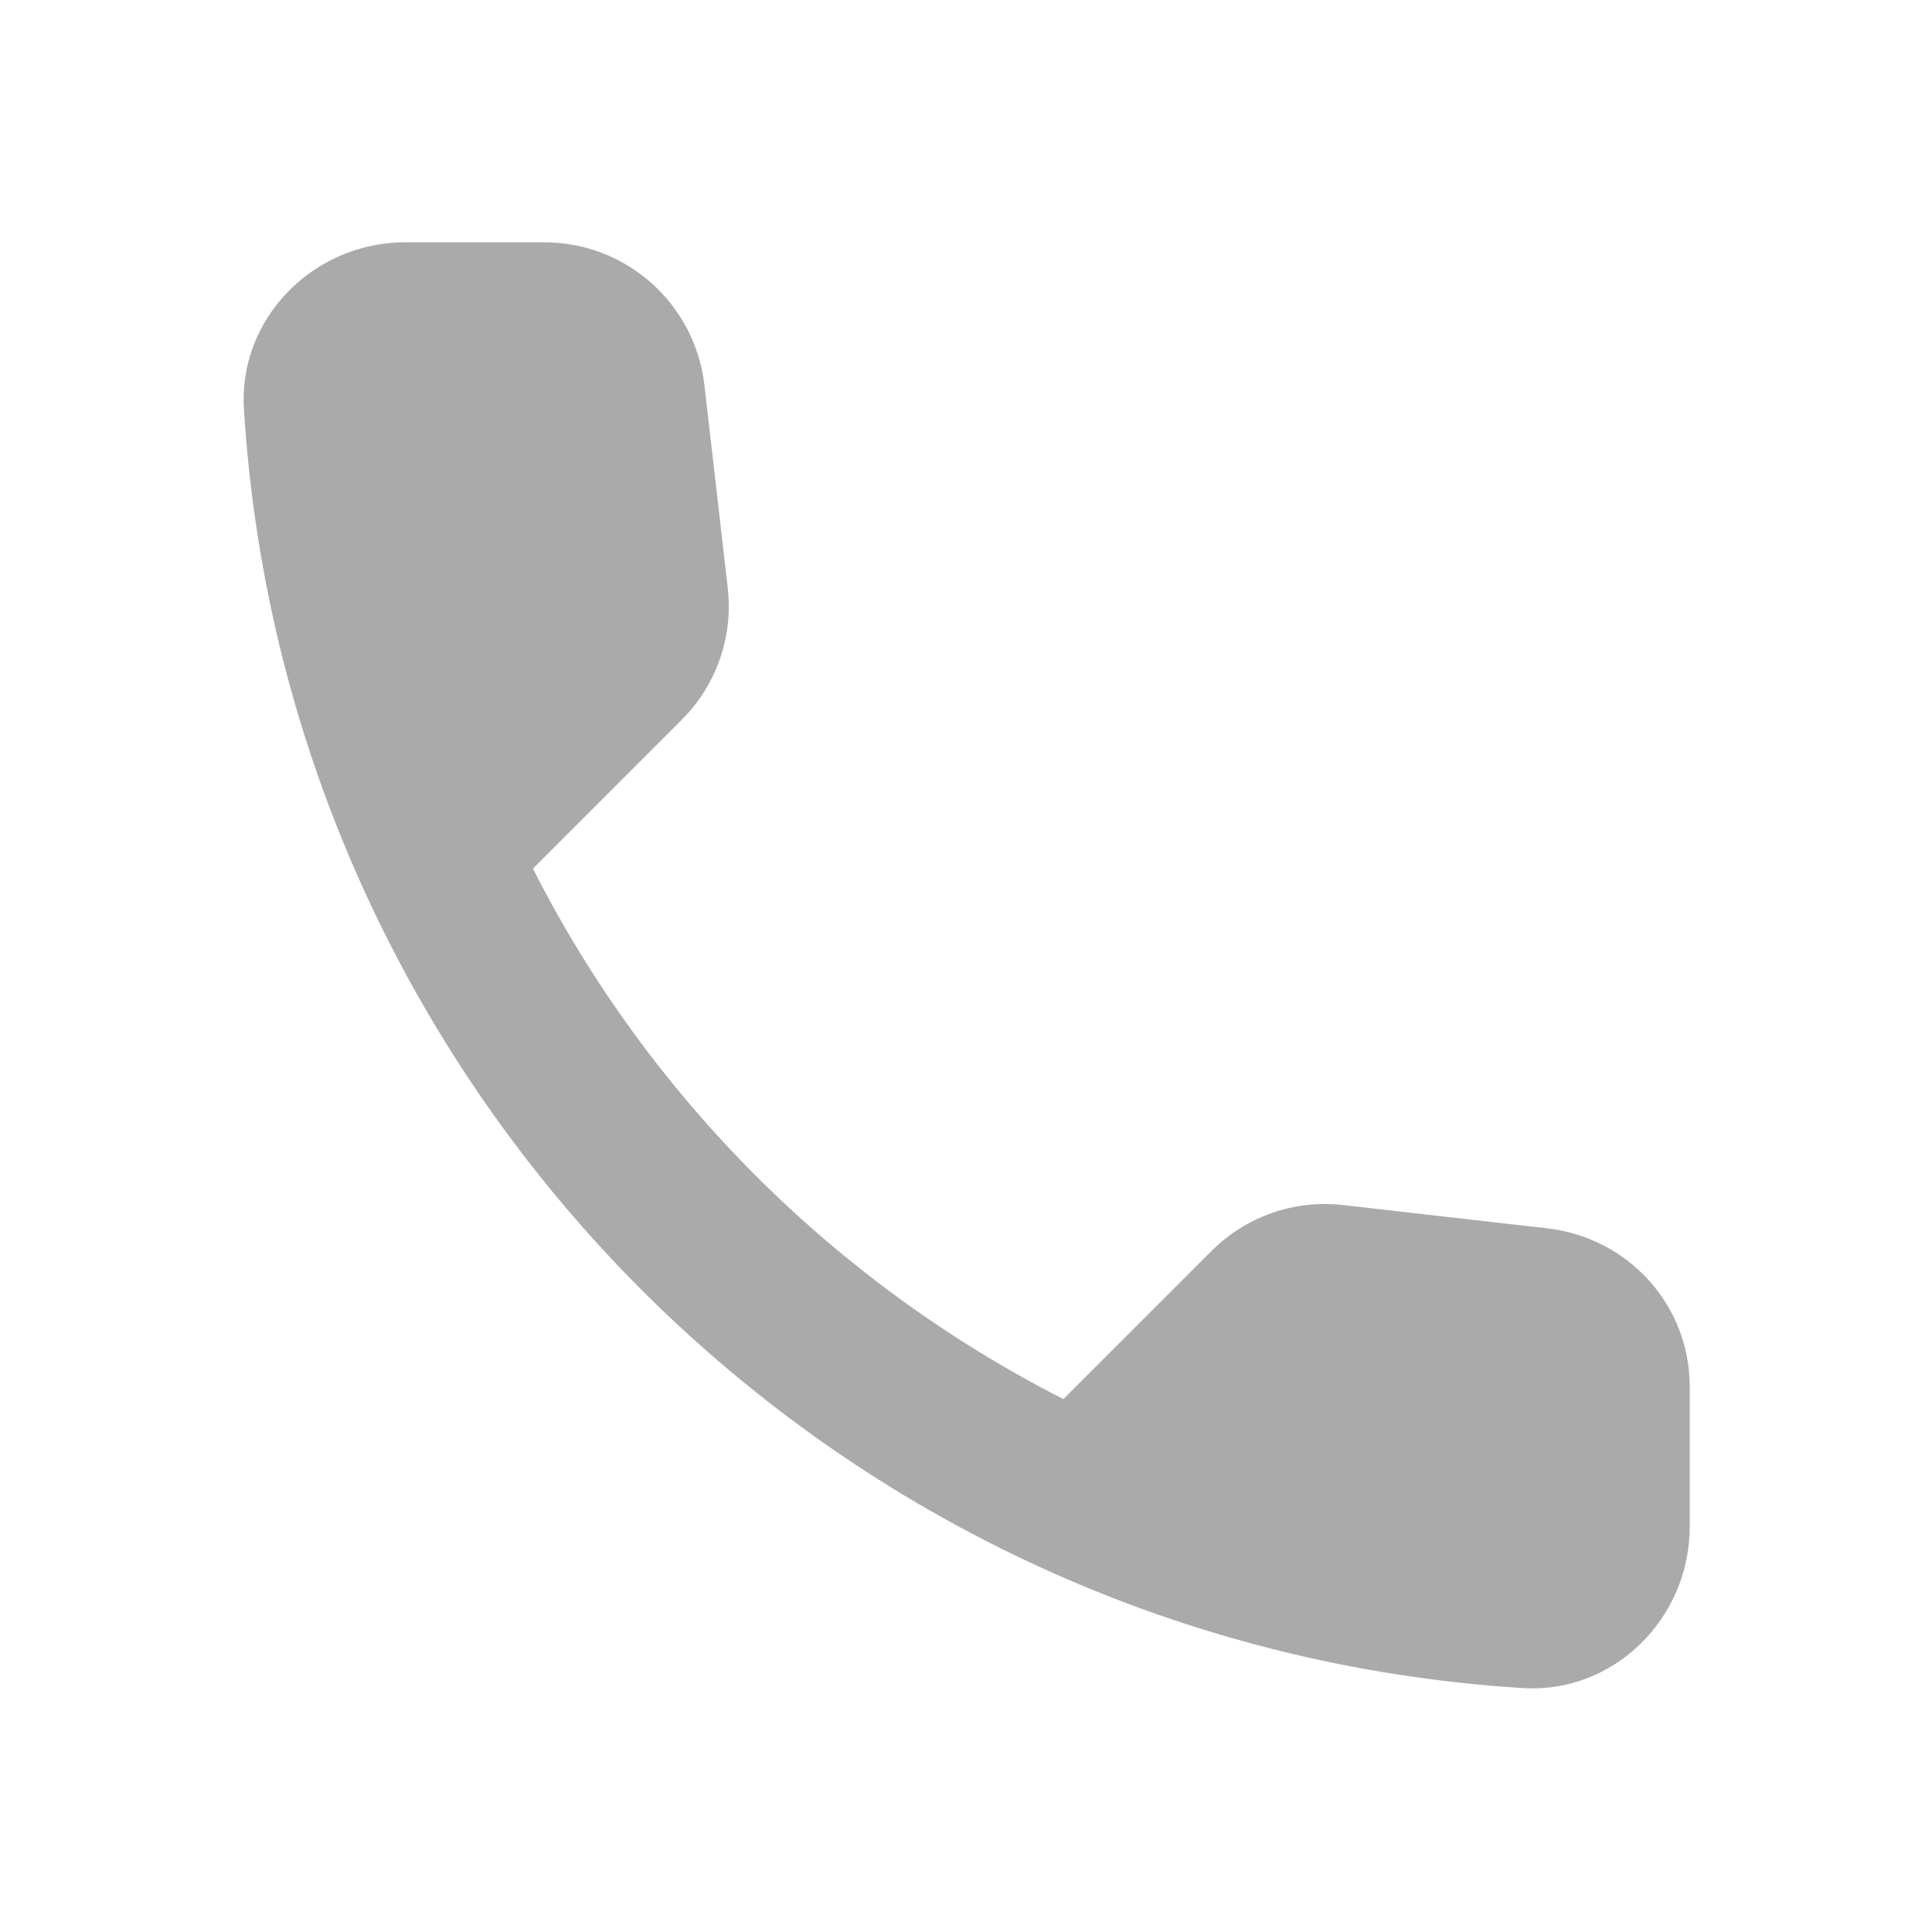
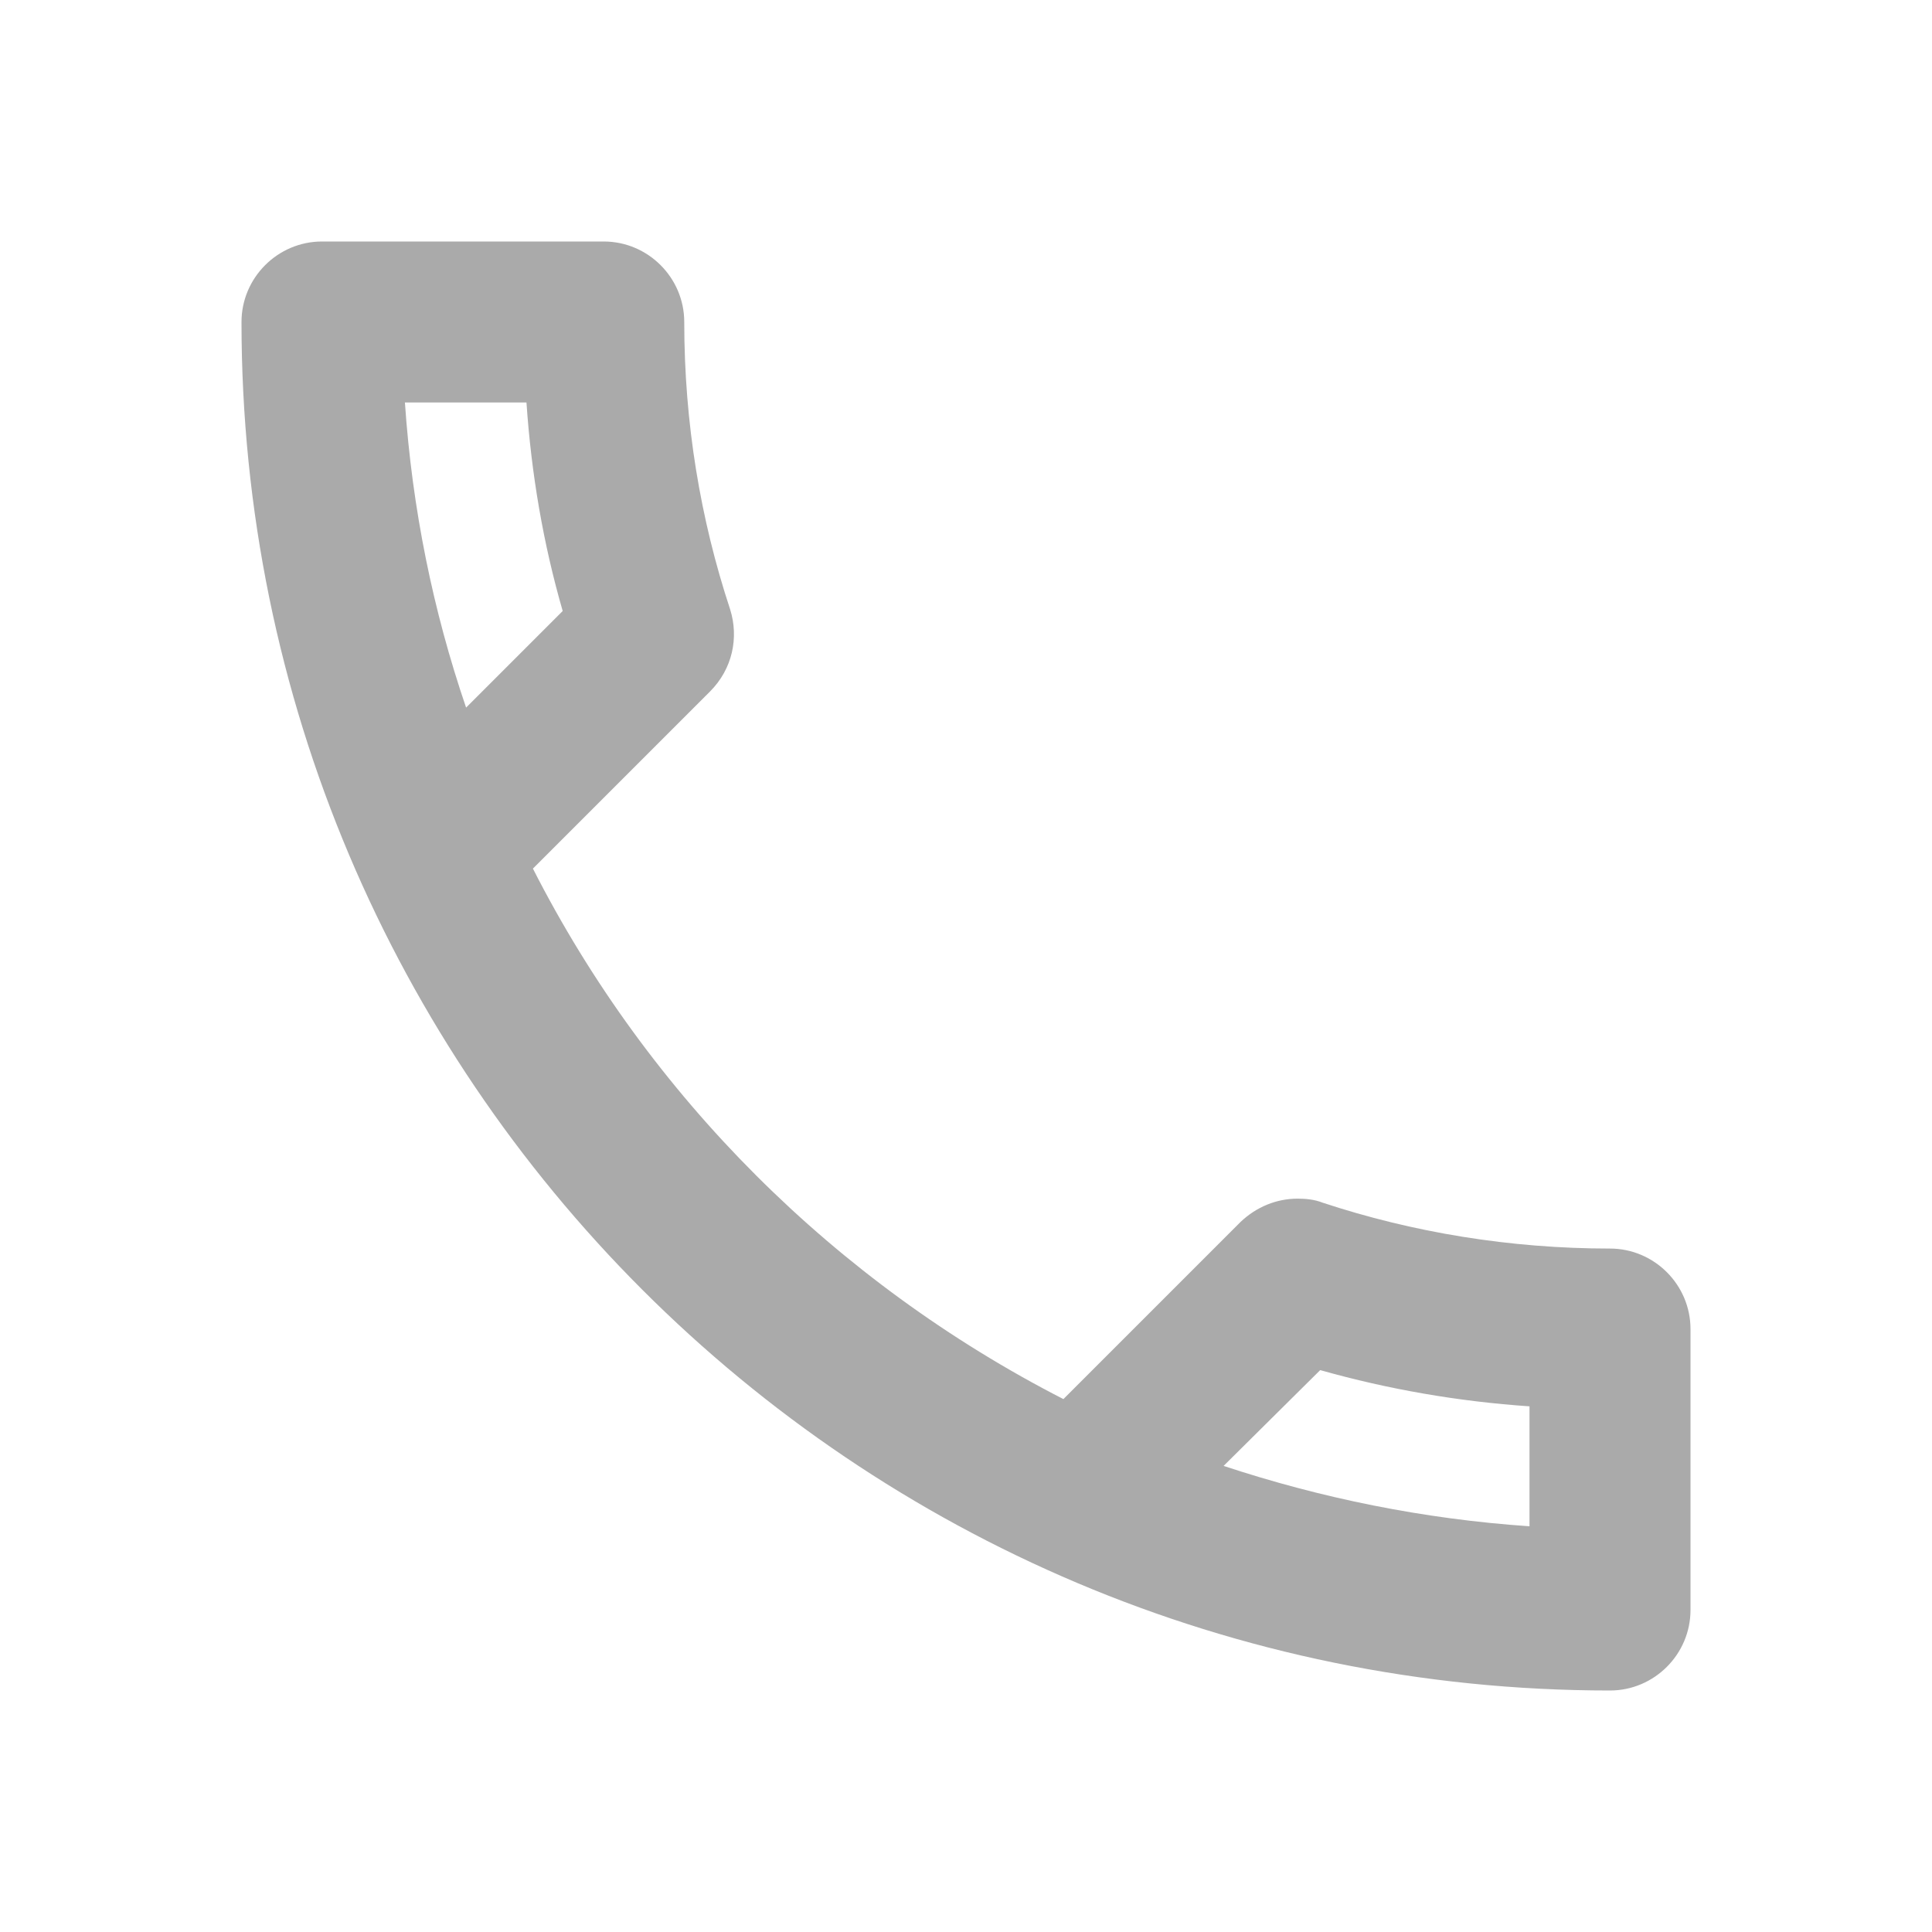
- <svg xmlns="http://www.w3.org/2000/svg" role="img" viewBox="0 0 24 24">
-   <g>
-     <rect fill="none" id="canvas_background" height="26" width="26" y="-1" x="-1" />
-   </g>
-   <g>
-     <path d="M19.23 15.26l-2.54-.29c-.61-.07-1.21.14-1.64.57l-1.84 1.84c-2.83-1.44-5.15-3.75-6.59-6.59l1.85-1.85c.43-.43.64-1.03.57-1.64l-.29-2.52c-.12-1.01-.97-1.77-1.99-1.77H5.03c-1.13 0-2.07.94-2 2.07.53 8.54 7.36 15.36 15.89 15.89 1.13.07 2.07-.87 2.07-2v-1.73c.01-1.01-.75-1.86-1.76-1.98z" fill="#aaaaaa" />
-   </g>
+ <svg xmlns="http://www.w3.org/2000/svg" height="48px" viewBox="0 0 24 24" width="48px" fill="#aaaaaa">
+   <path d="M0 0h24v24H0V0z" fill="none" />
+   <path d="M6.54 5c.06.89.21 1.76.45 2.59l-1.2 1.2c-.41-1.2-.67-2.47-.76-3.79h1.51m9.86 12.02c.85.24 1.72.39 2.6.45v1.49c-1.32-.09-2.59-.35-3.8-.75l1.2-1.19M7.5 3H4c-.55 0-1 .45-1 1 0 9.39 7.61 17 17 17 .55 0 1-.45 1-1v-3.49c0-.55-.45-1-1-1-1.24 0-2.45-.2-3.57-.57-.1-.04-.21-.05-.31-.05-.26 0-.51.1-.71.29l-2.2 2.2c-2.83-1.45-5.15-3.76-6.59-6.59l2.2-2.2c.28-.28.36-.67.25-1.02C8.7 6.45 8.5 5.25 8.5 4c0-.55-.45-1-1-1z" fill="#aaaaaa" />
</svg>
